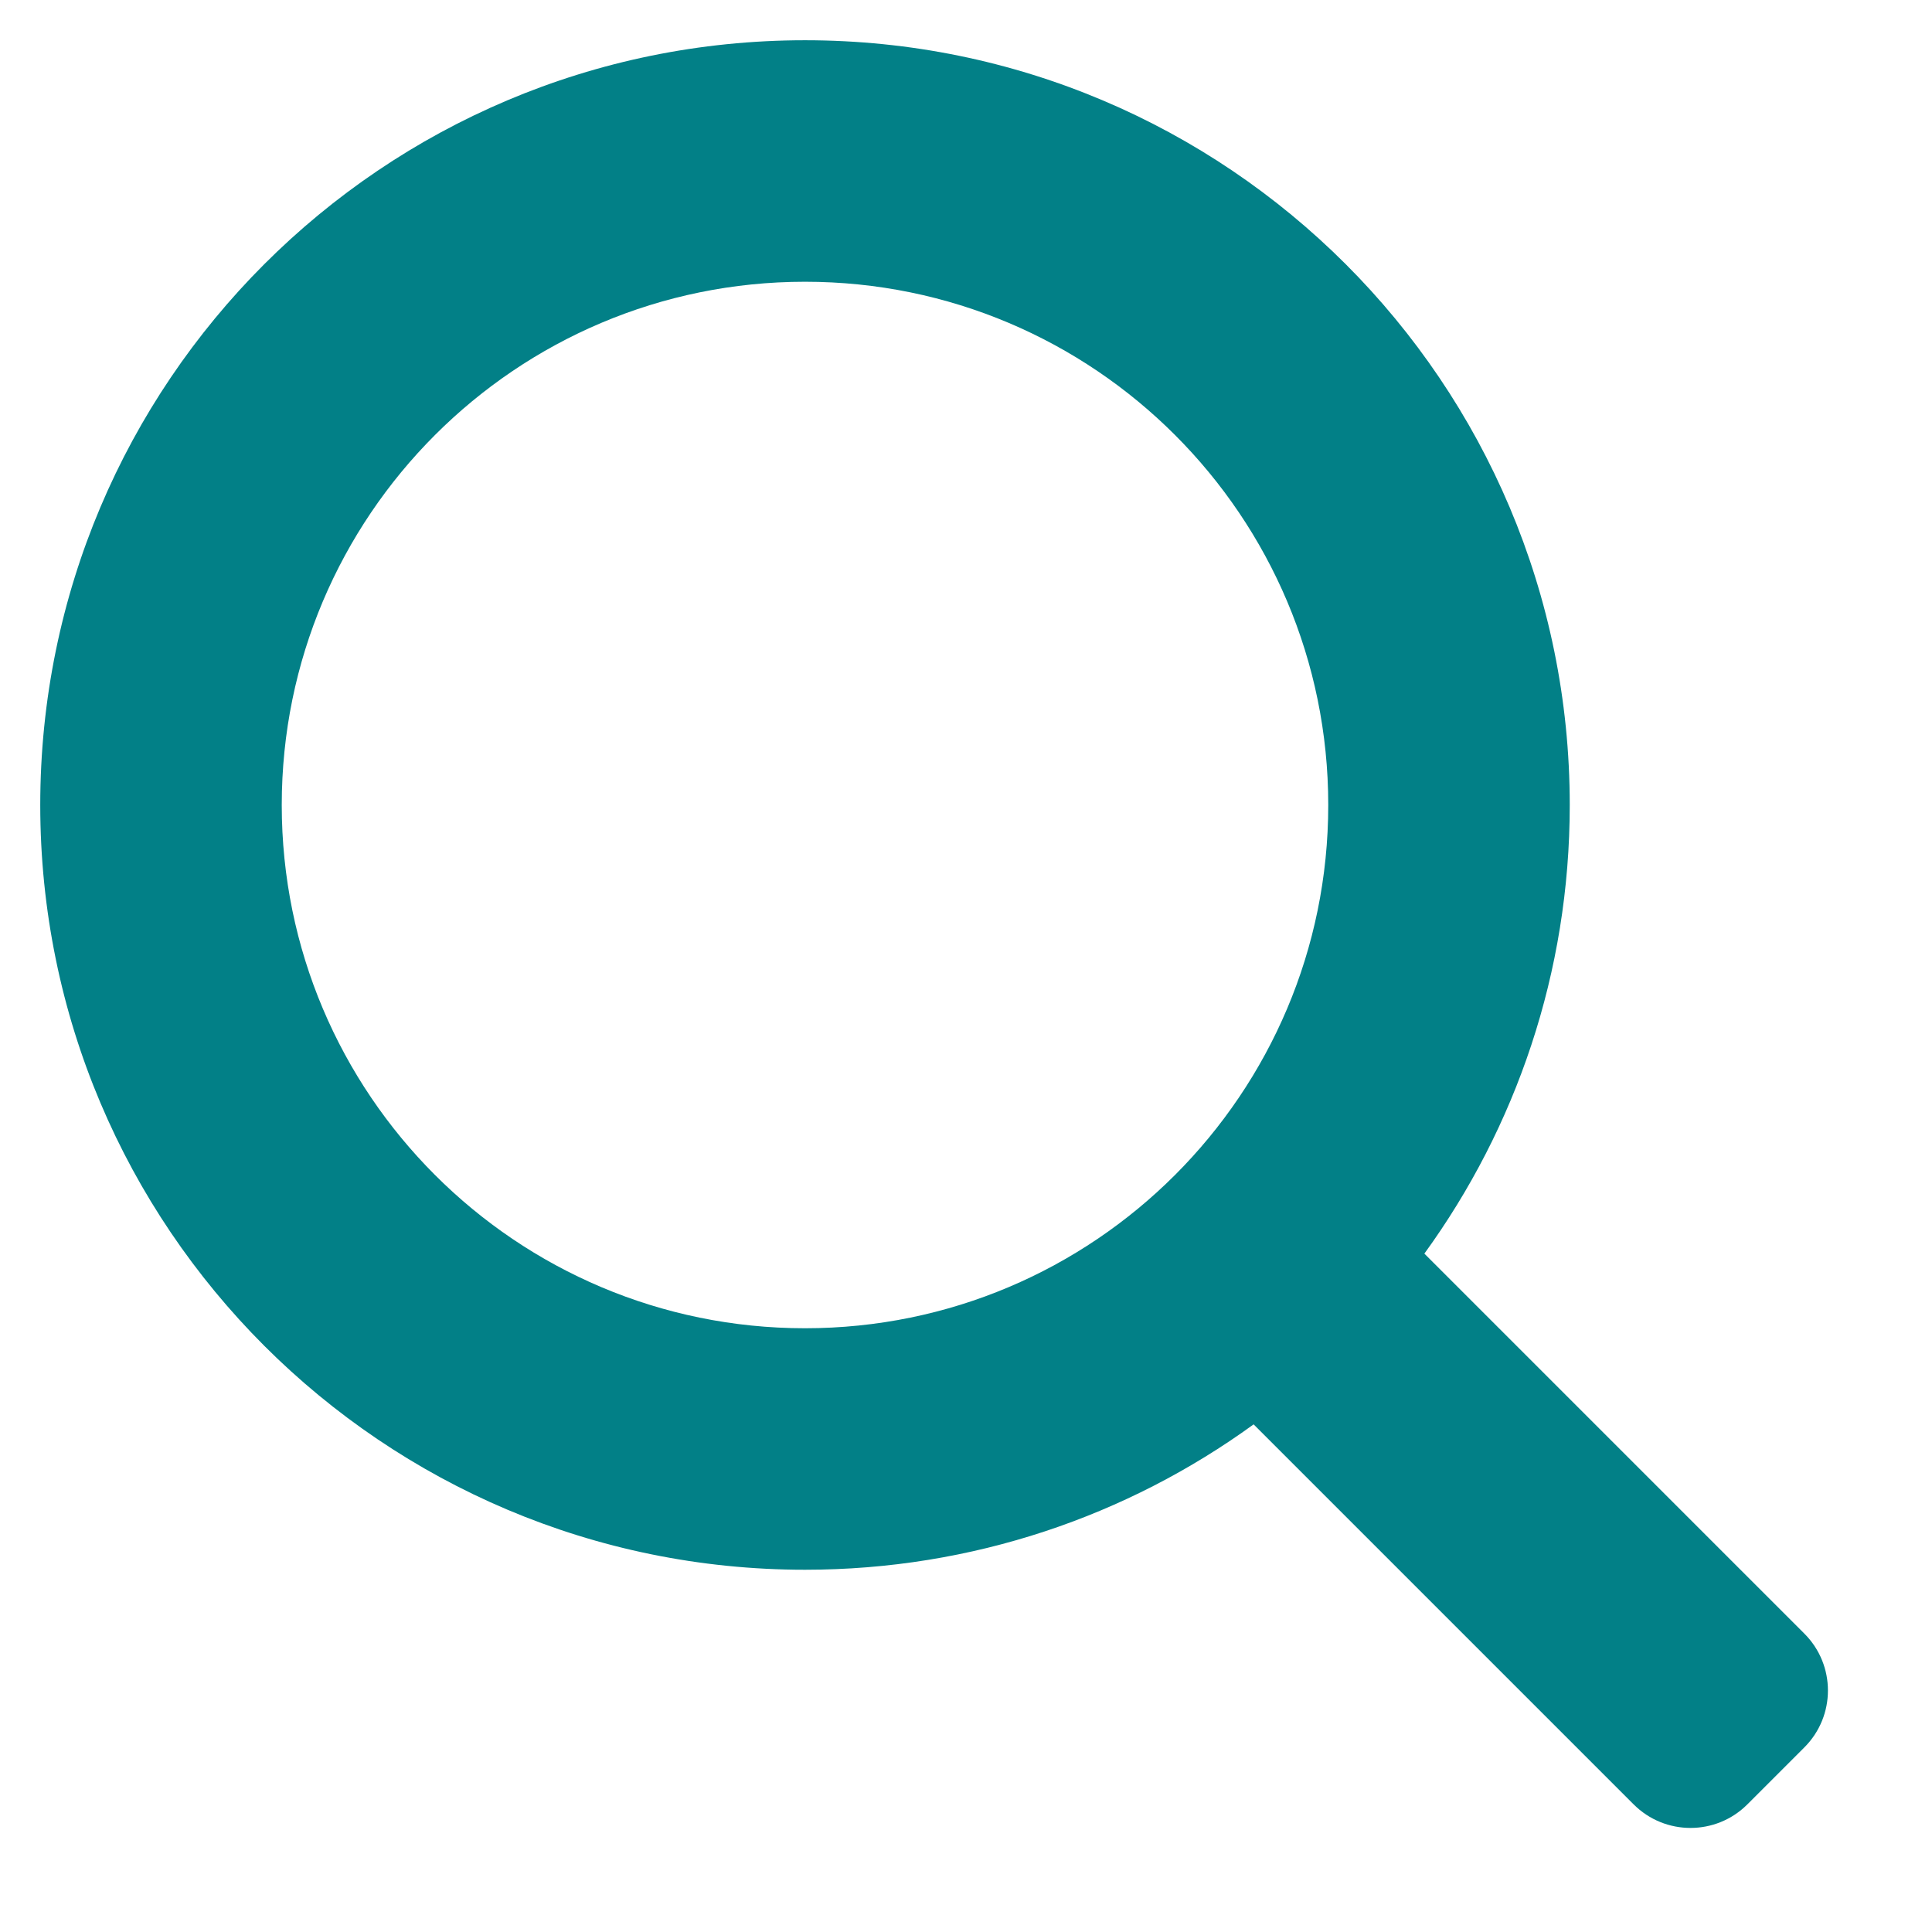
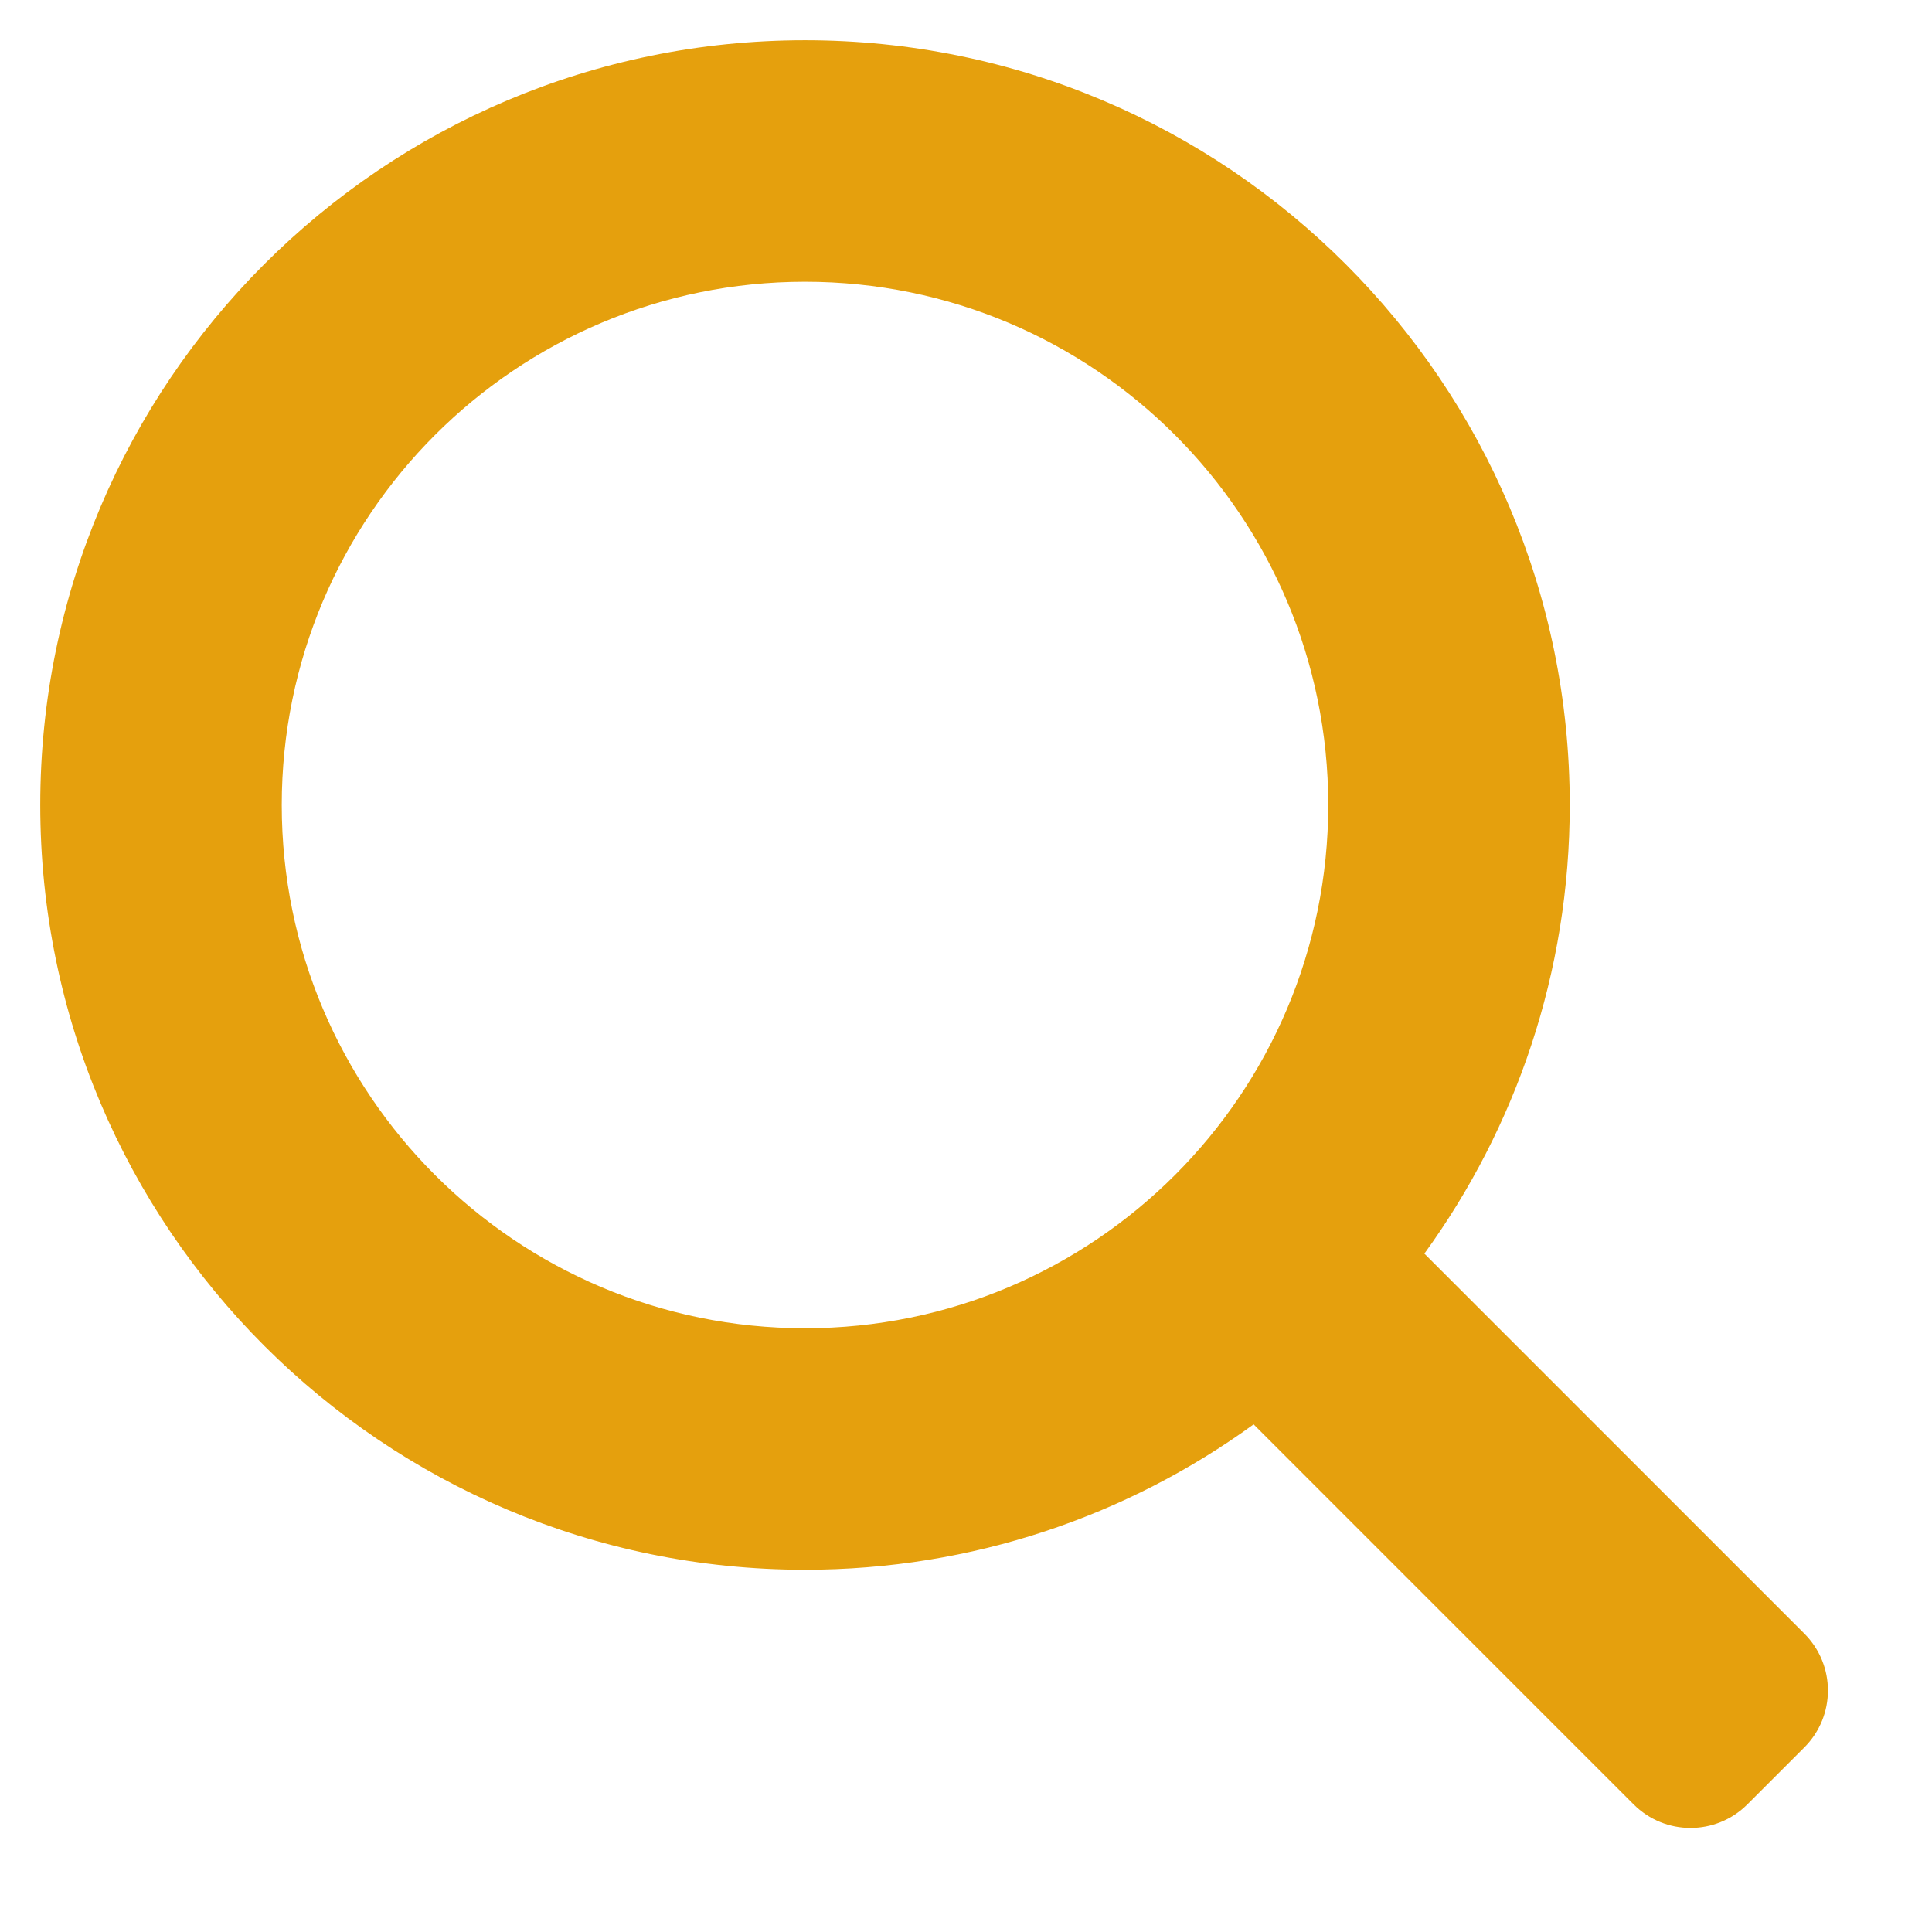
<svg xmlns="http://www.w3.org/2000/svg" width="24" height="24" viewBox="0 0 24 24" fill="none">
-   <path fill-rule="evenodd" clip-rule="evenodd" d="M10 0.5C4.753 0.5 0.5 4.753 0.5 10C0.5 15.247 4.753 19.5 10 19.5C12.082 19.5 14.008 18.83 15.573 17.694L20.293 22.414C20.683 22.805 21.317 22.805 21.707 22.414L22.414 21.707C22.805 21.317 22.805 20.683 22.414 20.293L17.694 15.573C18.83 14.008 19.5 12.082 19.5 10C19.5 4.753 15.247 0.5 10 0.5ZM3.5 10C3.5 6.41 6.41 3.5 10 3.5C13.59 3.5 16.5 6.41 16.5 10C16.5 13.59 13.59 16.5 10 16.5C6.41 16.5 3.5 13.59 3.5 10Z" fill="#028087" />
+   <path fill-rule="evenodd" clip-rule="evenodd" d="M10 0.5C4.753 0.5 0.5 4.753 0.5 10C0.5 15.247 4.753 19.5 10 19.5C12.082 19.5 14.008 18.83 15.573 17.694L20.293 22.414C20.683 22.805 21.317 22.805 21.707 22.414L22.414 21.707C22.805 21.317 22.805 20.683 22.414 20.293L17.694 15.573C18.83 14.008 19.5 12.082 19.5 10C19.5 4.753 15.247 0.5 10 0.5ZM3.5 10C3.5 6.41 6.41 3.5 10 3.5C13.59 3.5 16.5 6.41 16.5 10C16.5 13.59 13.59 16.5 10 16.5C6.41 16.5 3.5 13.59 3.5 10Z" fill="#E5A00D" />
</svg>
